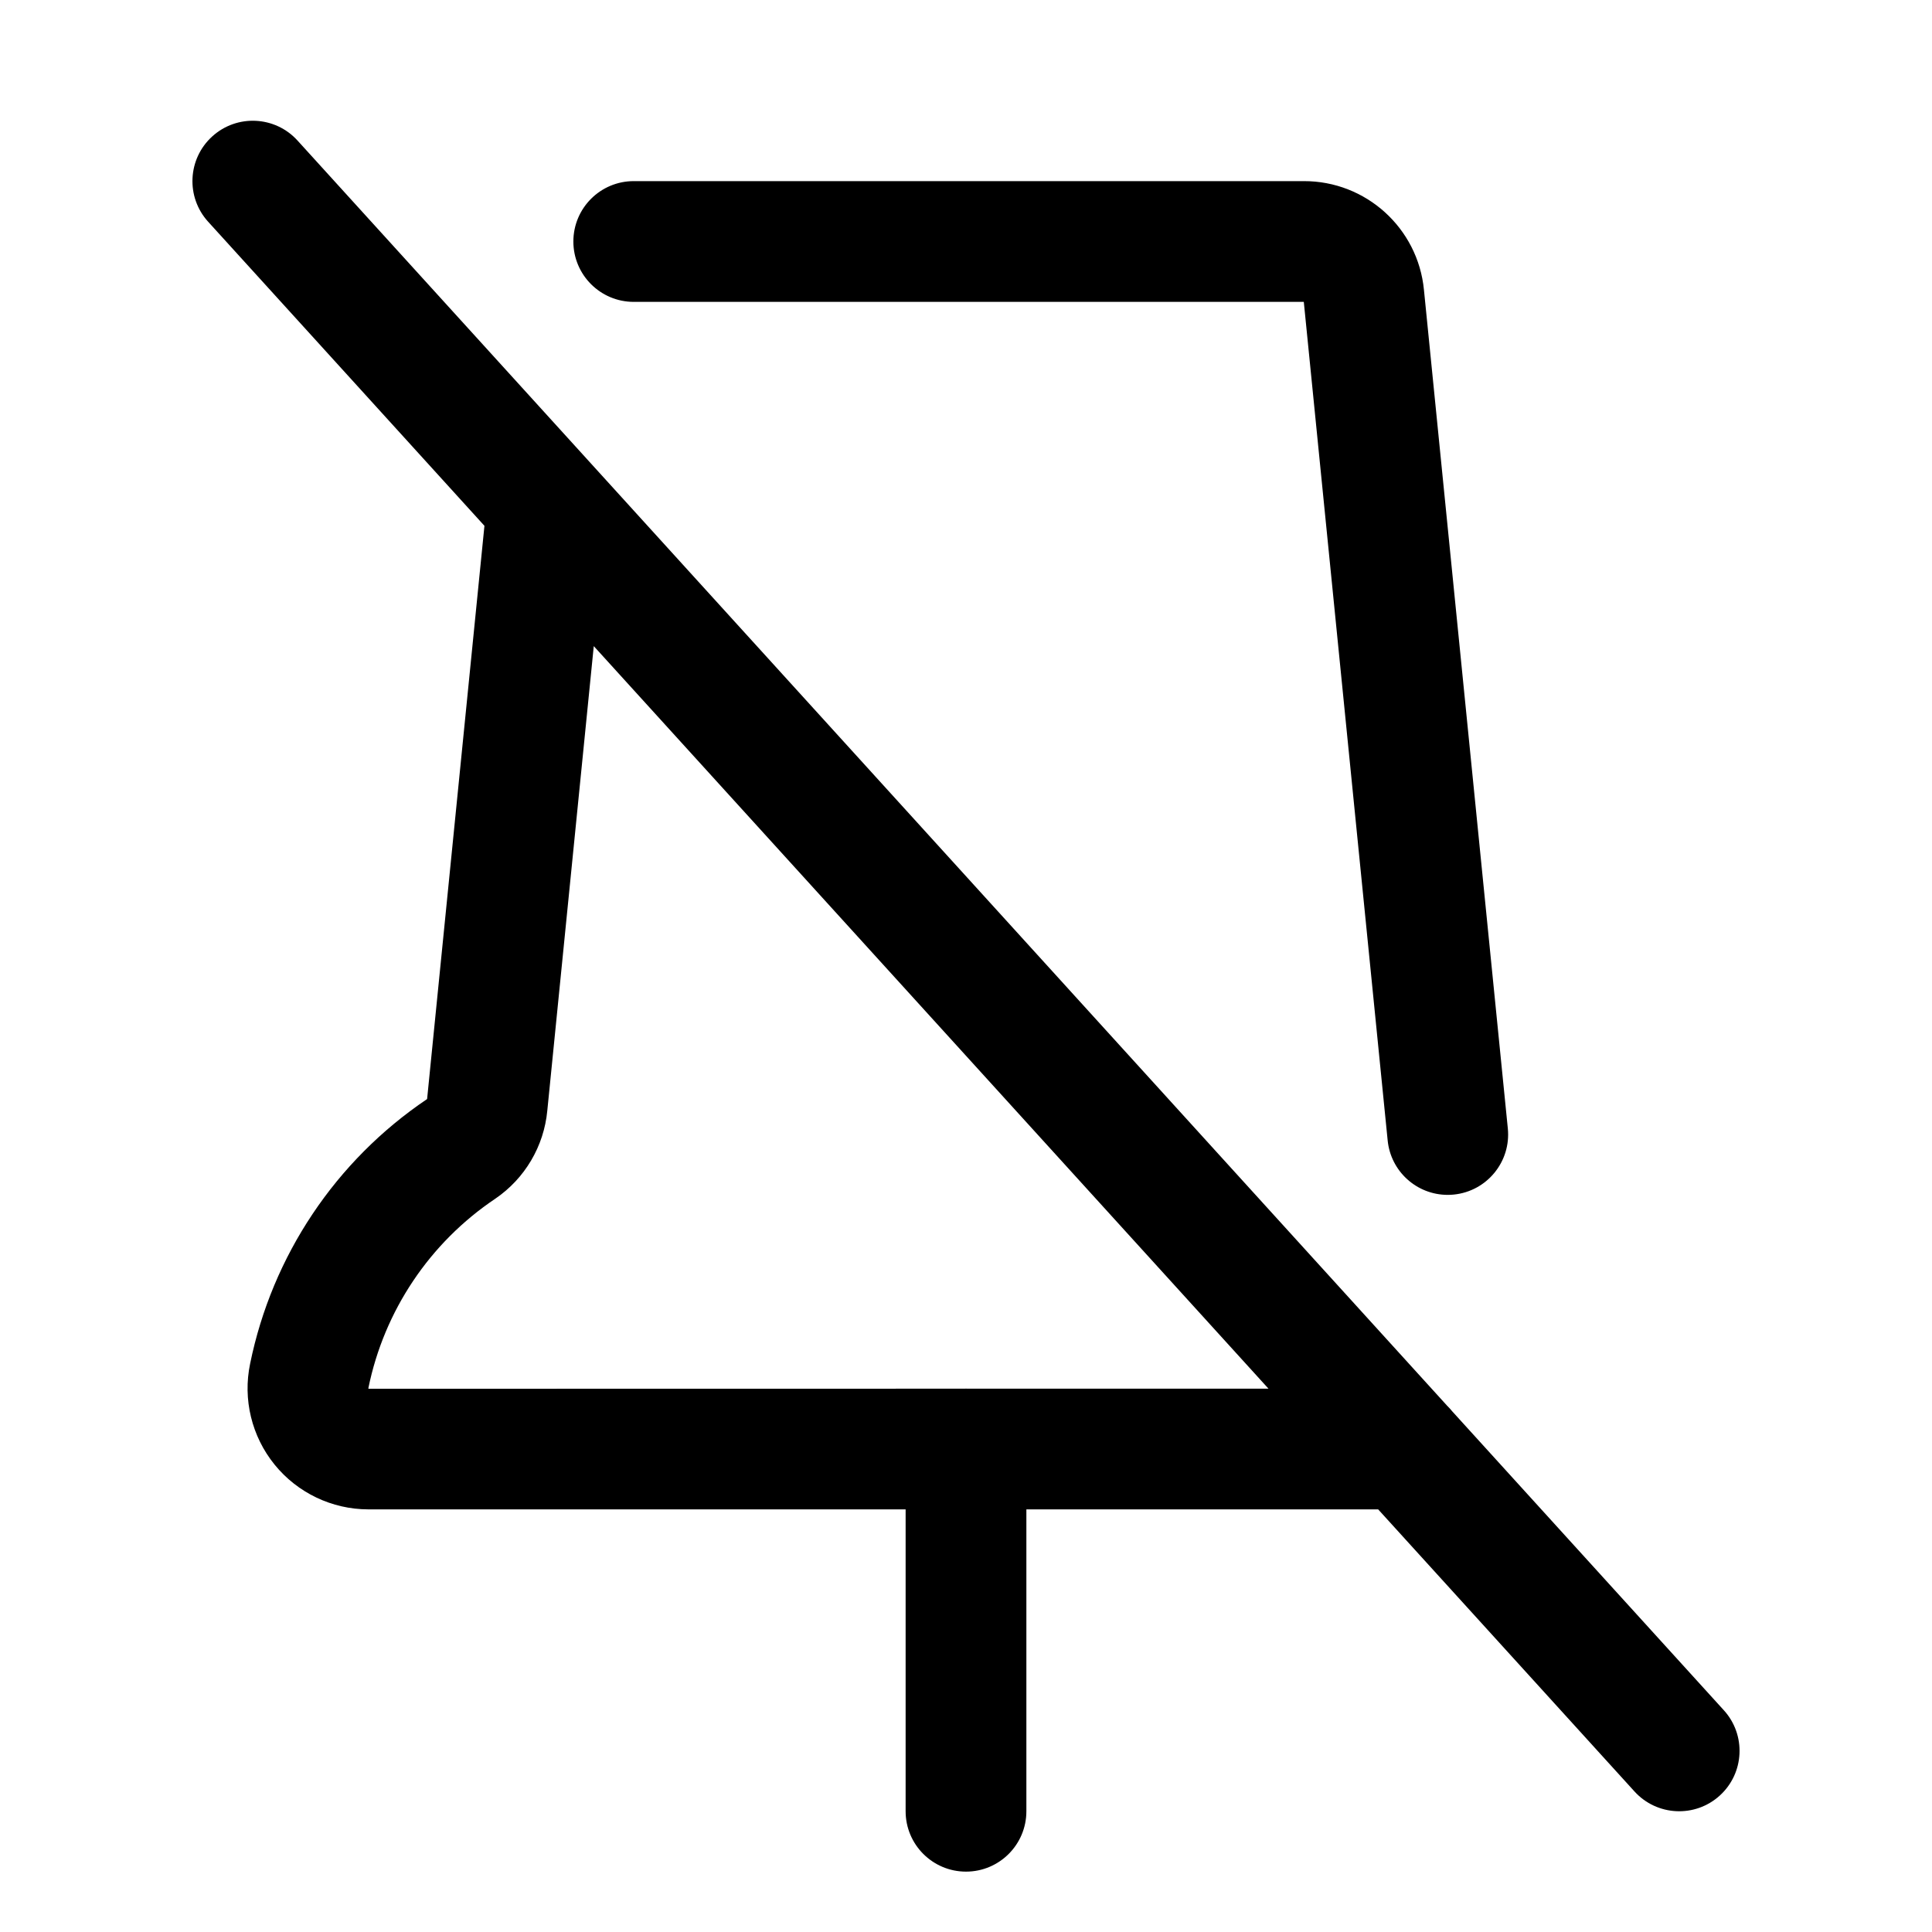
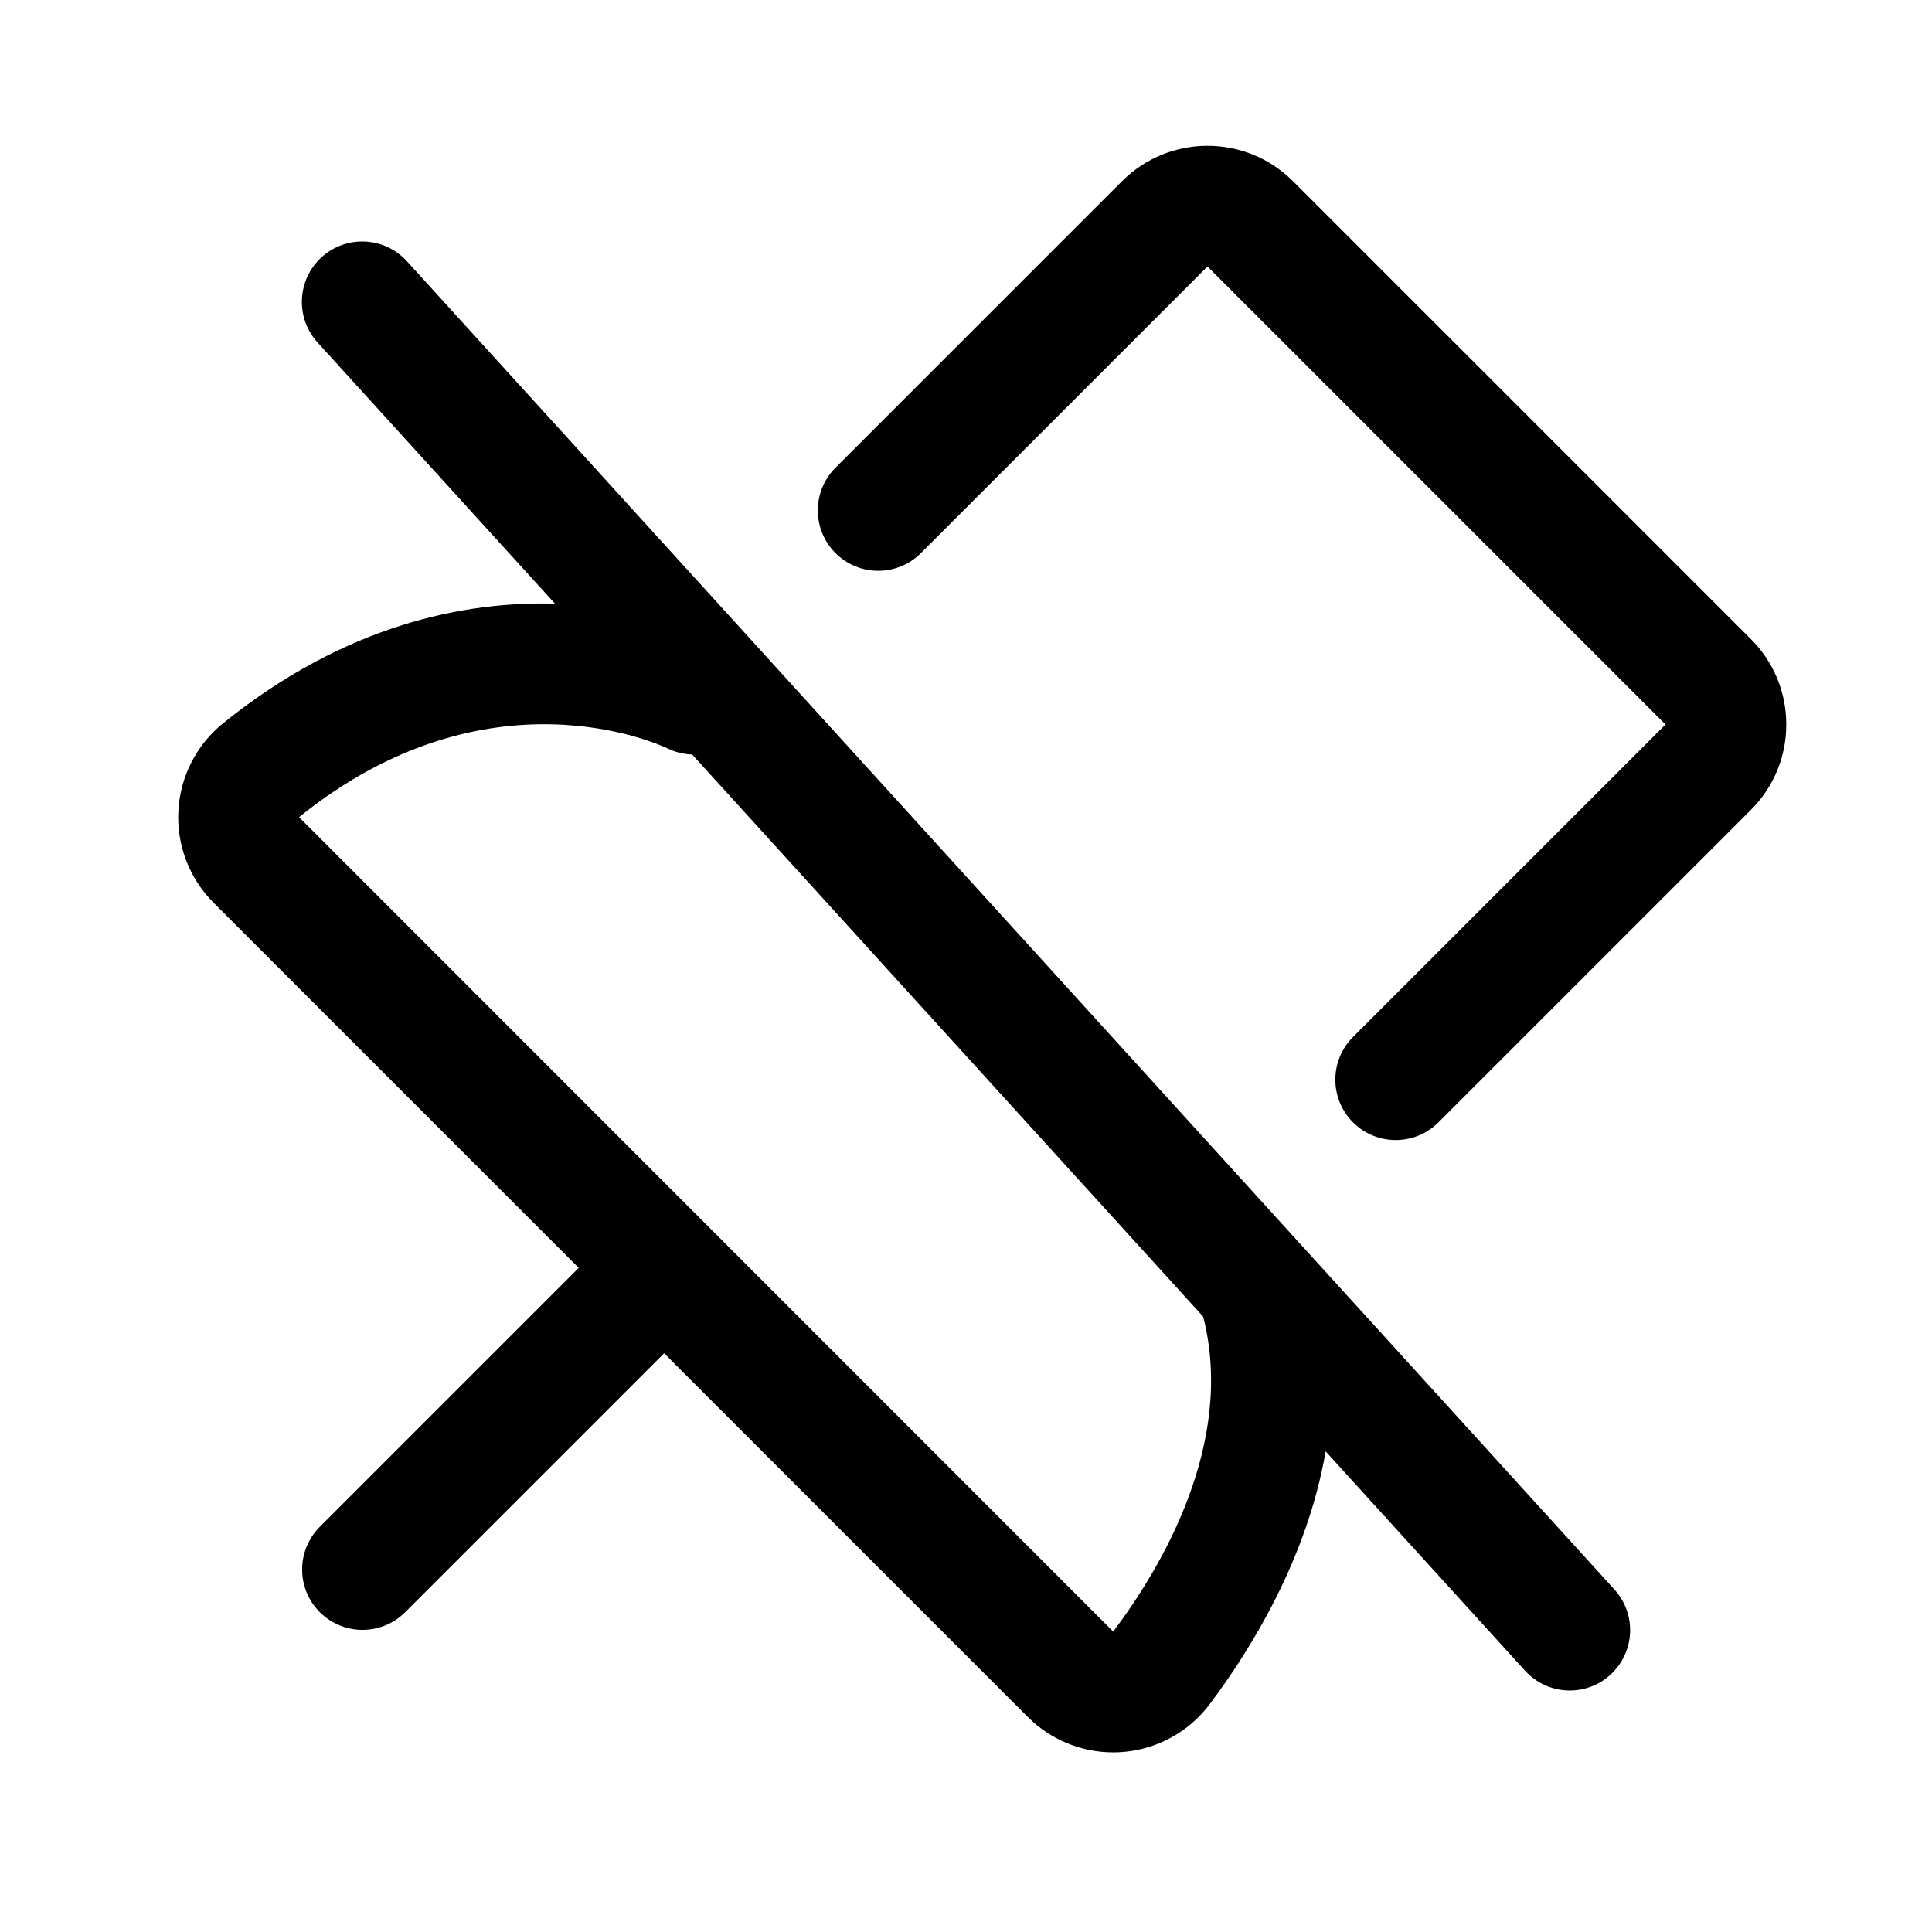
<svg xmlns="http://www.w3.org/2000/svg" id="Flat" viewBox="0 0 256 256">
-   <path d="M75.974,32a8,8,0,0,1,8-8h88.786a15.95,15.95,0,0,1,15.92,14.407l11.115,111.123a8,8,0,0,1-7.164,8.757c-.27.027-.54.04-.806.04a8,8,0,0,1-7.951-7.204L172.76,40H83.974A8,8,0,0,1,75.974,32ZM227.88,237.921a8,8,0,0,1-11.301-.541L182.614,200H136v40a8,8,0,0,1-16,0V200H48.804a16.028,16.028,0,0,1-15.662-19.303,55.694,55.694,0,0,1,23.444-35.062.33.33,0,0,0,.014-.069l7.591-75.892L27.579,29.38A8,8,0,0,1,39.421,18.62L191.749,186.262a8.116,8.116,0,0,1,.679.747l35.993,39.612A8,8,0,0,1,227.88,237.921Zm-59.802-53.918L78.677,85.615l-6.156,61.543a15.937,15.937,0,0,1-6.895,11.679,39.784,39.784,0,0,0-16.81,25.075.102.102,0,0,0,.02.108l78.991-.012c.058-.001.114-.009.172-.009.058,0,.114.007.171.009Z" />
+   <path d="M53.92,34.619a8,8,0,0,0-11.84,10.763l31.459,34.605c-12.05-.323-27.783,2.787-43.96,15.837a16.013,16.013,0,0,0-1.283,23.786L76.686,168,42.343,202.343a8,8,0,0,0,11.314,11.313L88,179.314l48.192,48.192a16.004,16.004,0,0,0,11.319,4.691q.561,0,1.124-.04a15.969,15.969,0,0,0,11.646-6.331c5.488-7.295,12.92-19.338,15.375-33.511l26.423,29.065a8,8,0,0,0,11.84-10.763Zm93.587,181.574L39.625,108.277c25.041-20.202,47.888-9.559,48.797-9.122a7.96,7.96,0,0,0,3.29.82l67.715,74.486C163.707,191.233,153.883,207.72,147.507,216.192ZM236.687,96a15.895,15.895,0,0,1-4.688,11.314L190.596,148.718a8,8,0,1,1-11.314-11.314L220.686,96,160,35.313,122.024,73.29A8,8,0,0,1,110.71,61.976L148.686,24a16.022,16.022,0,0,1,22.628-.001L232,84.687A15.894,15.894,0,0,1,236.687,96Z" />
</svg>
